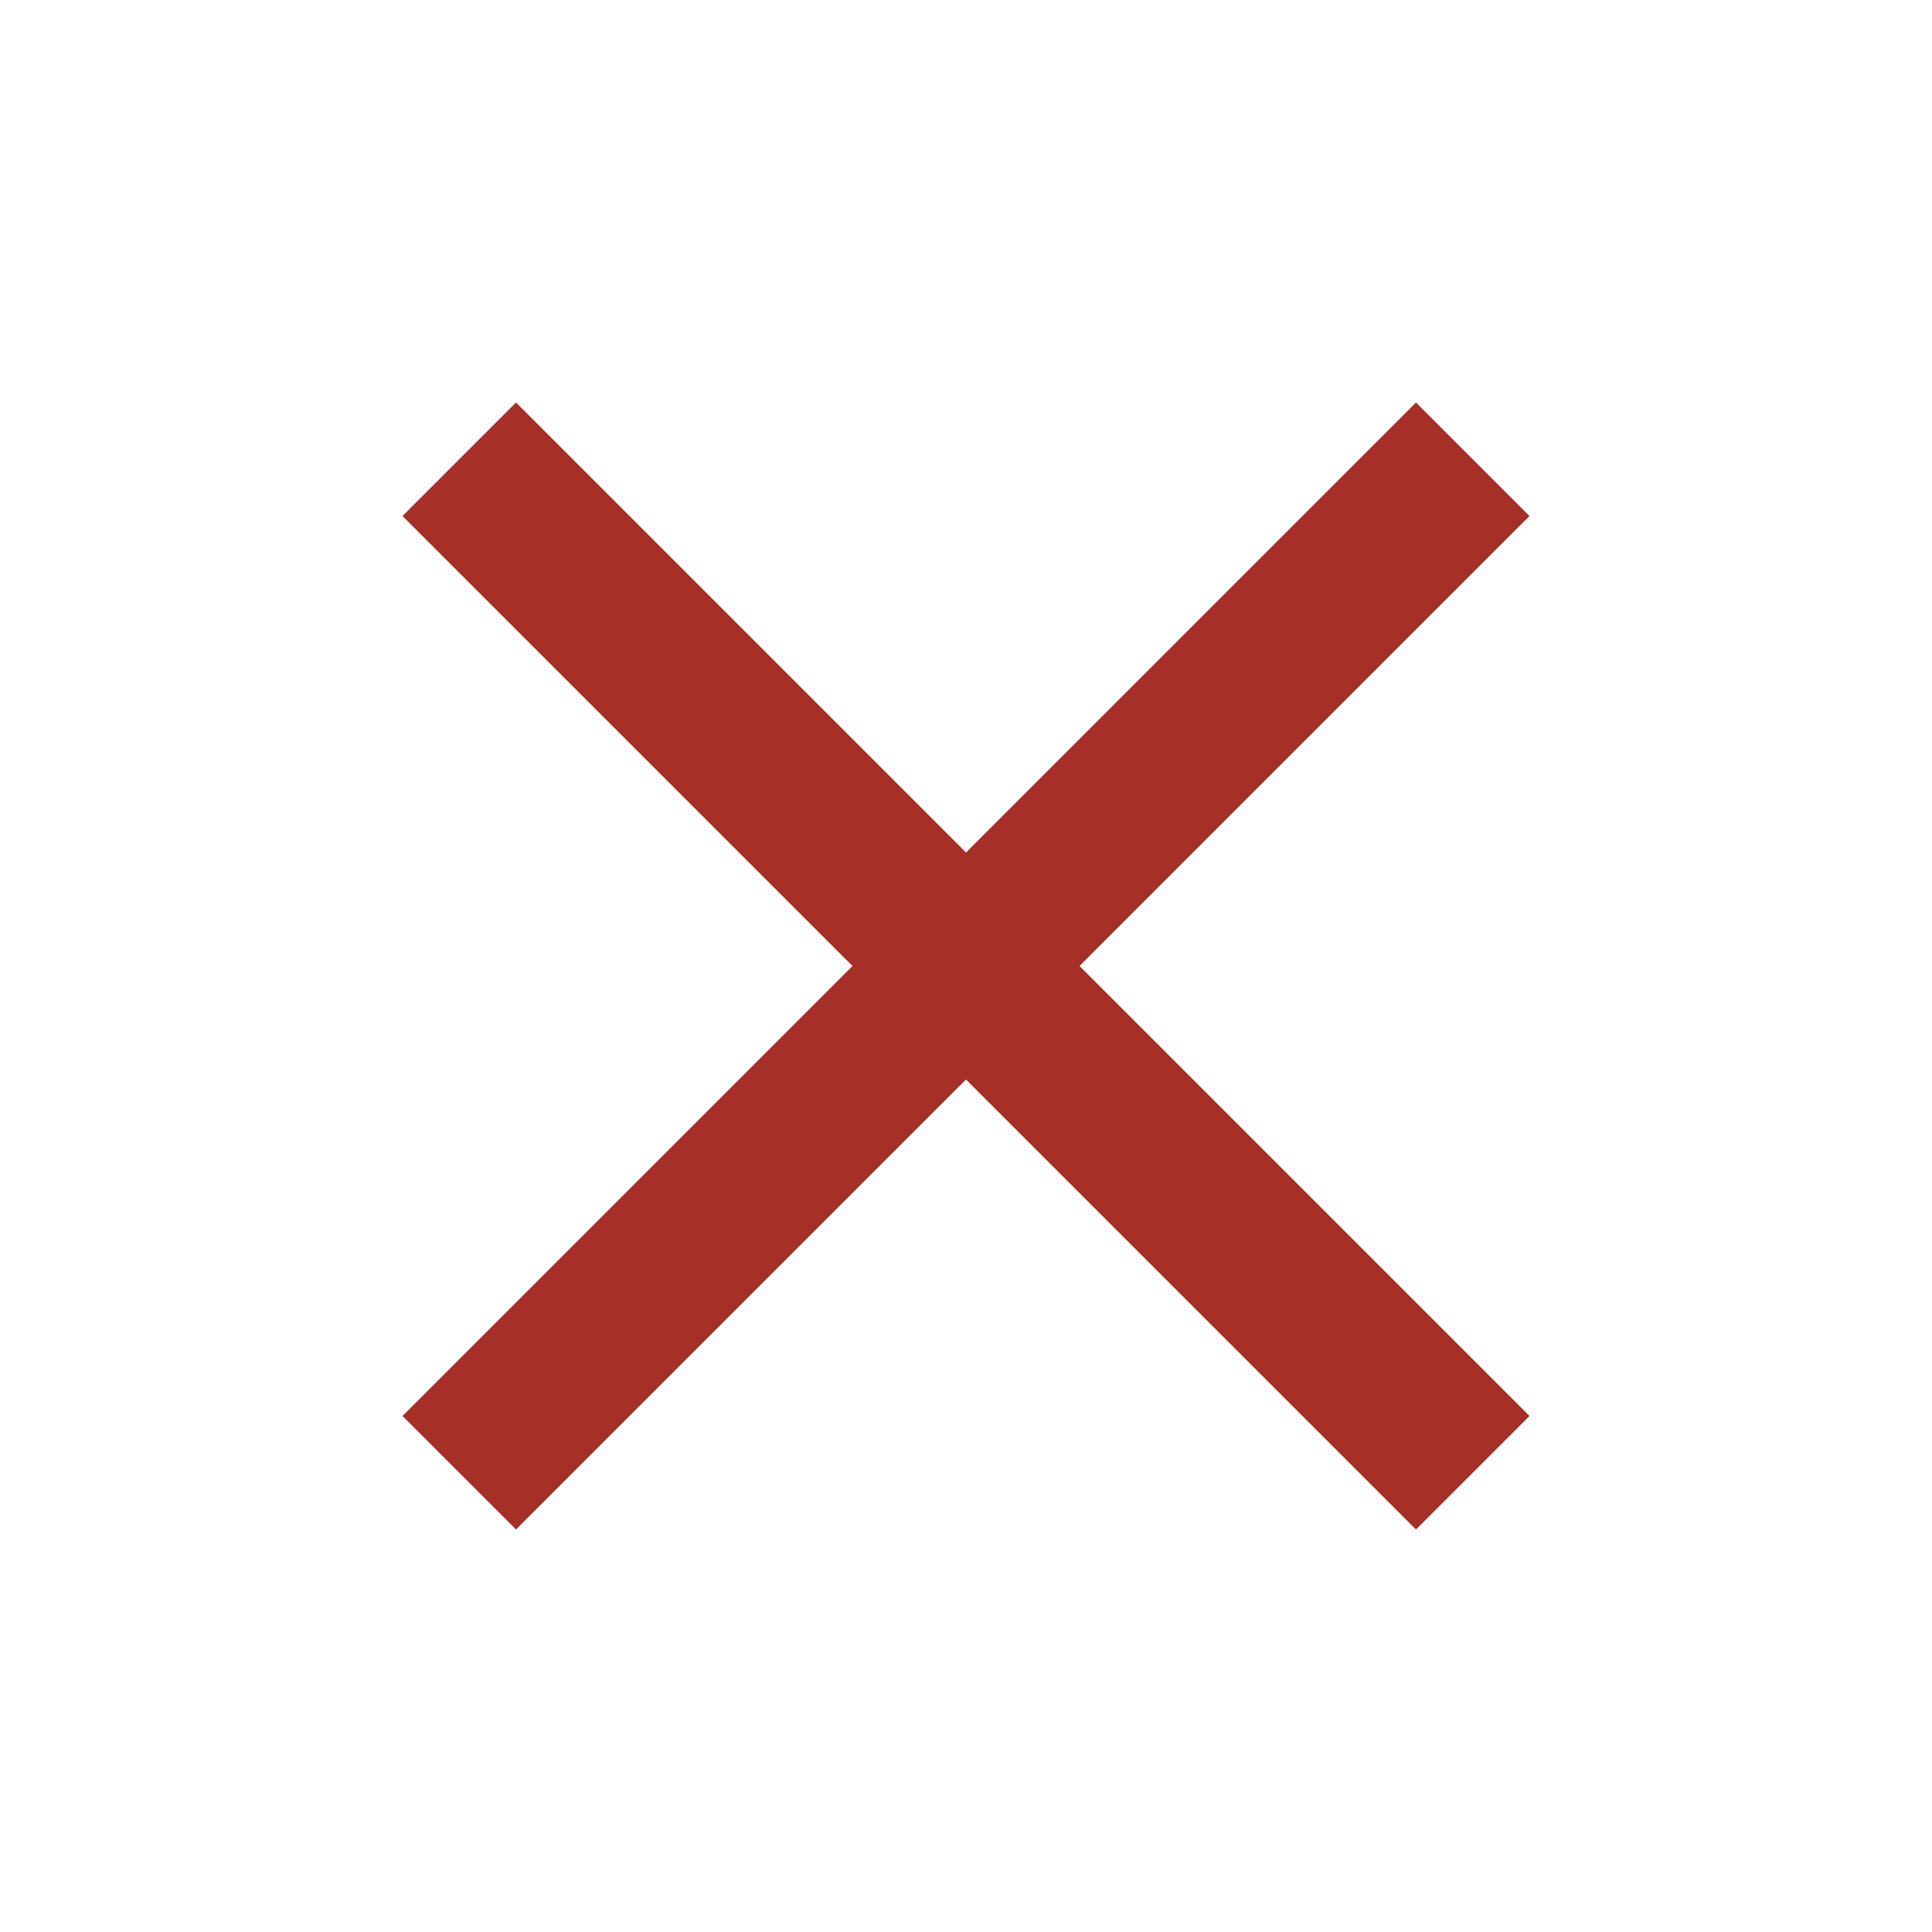
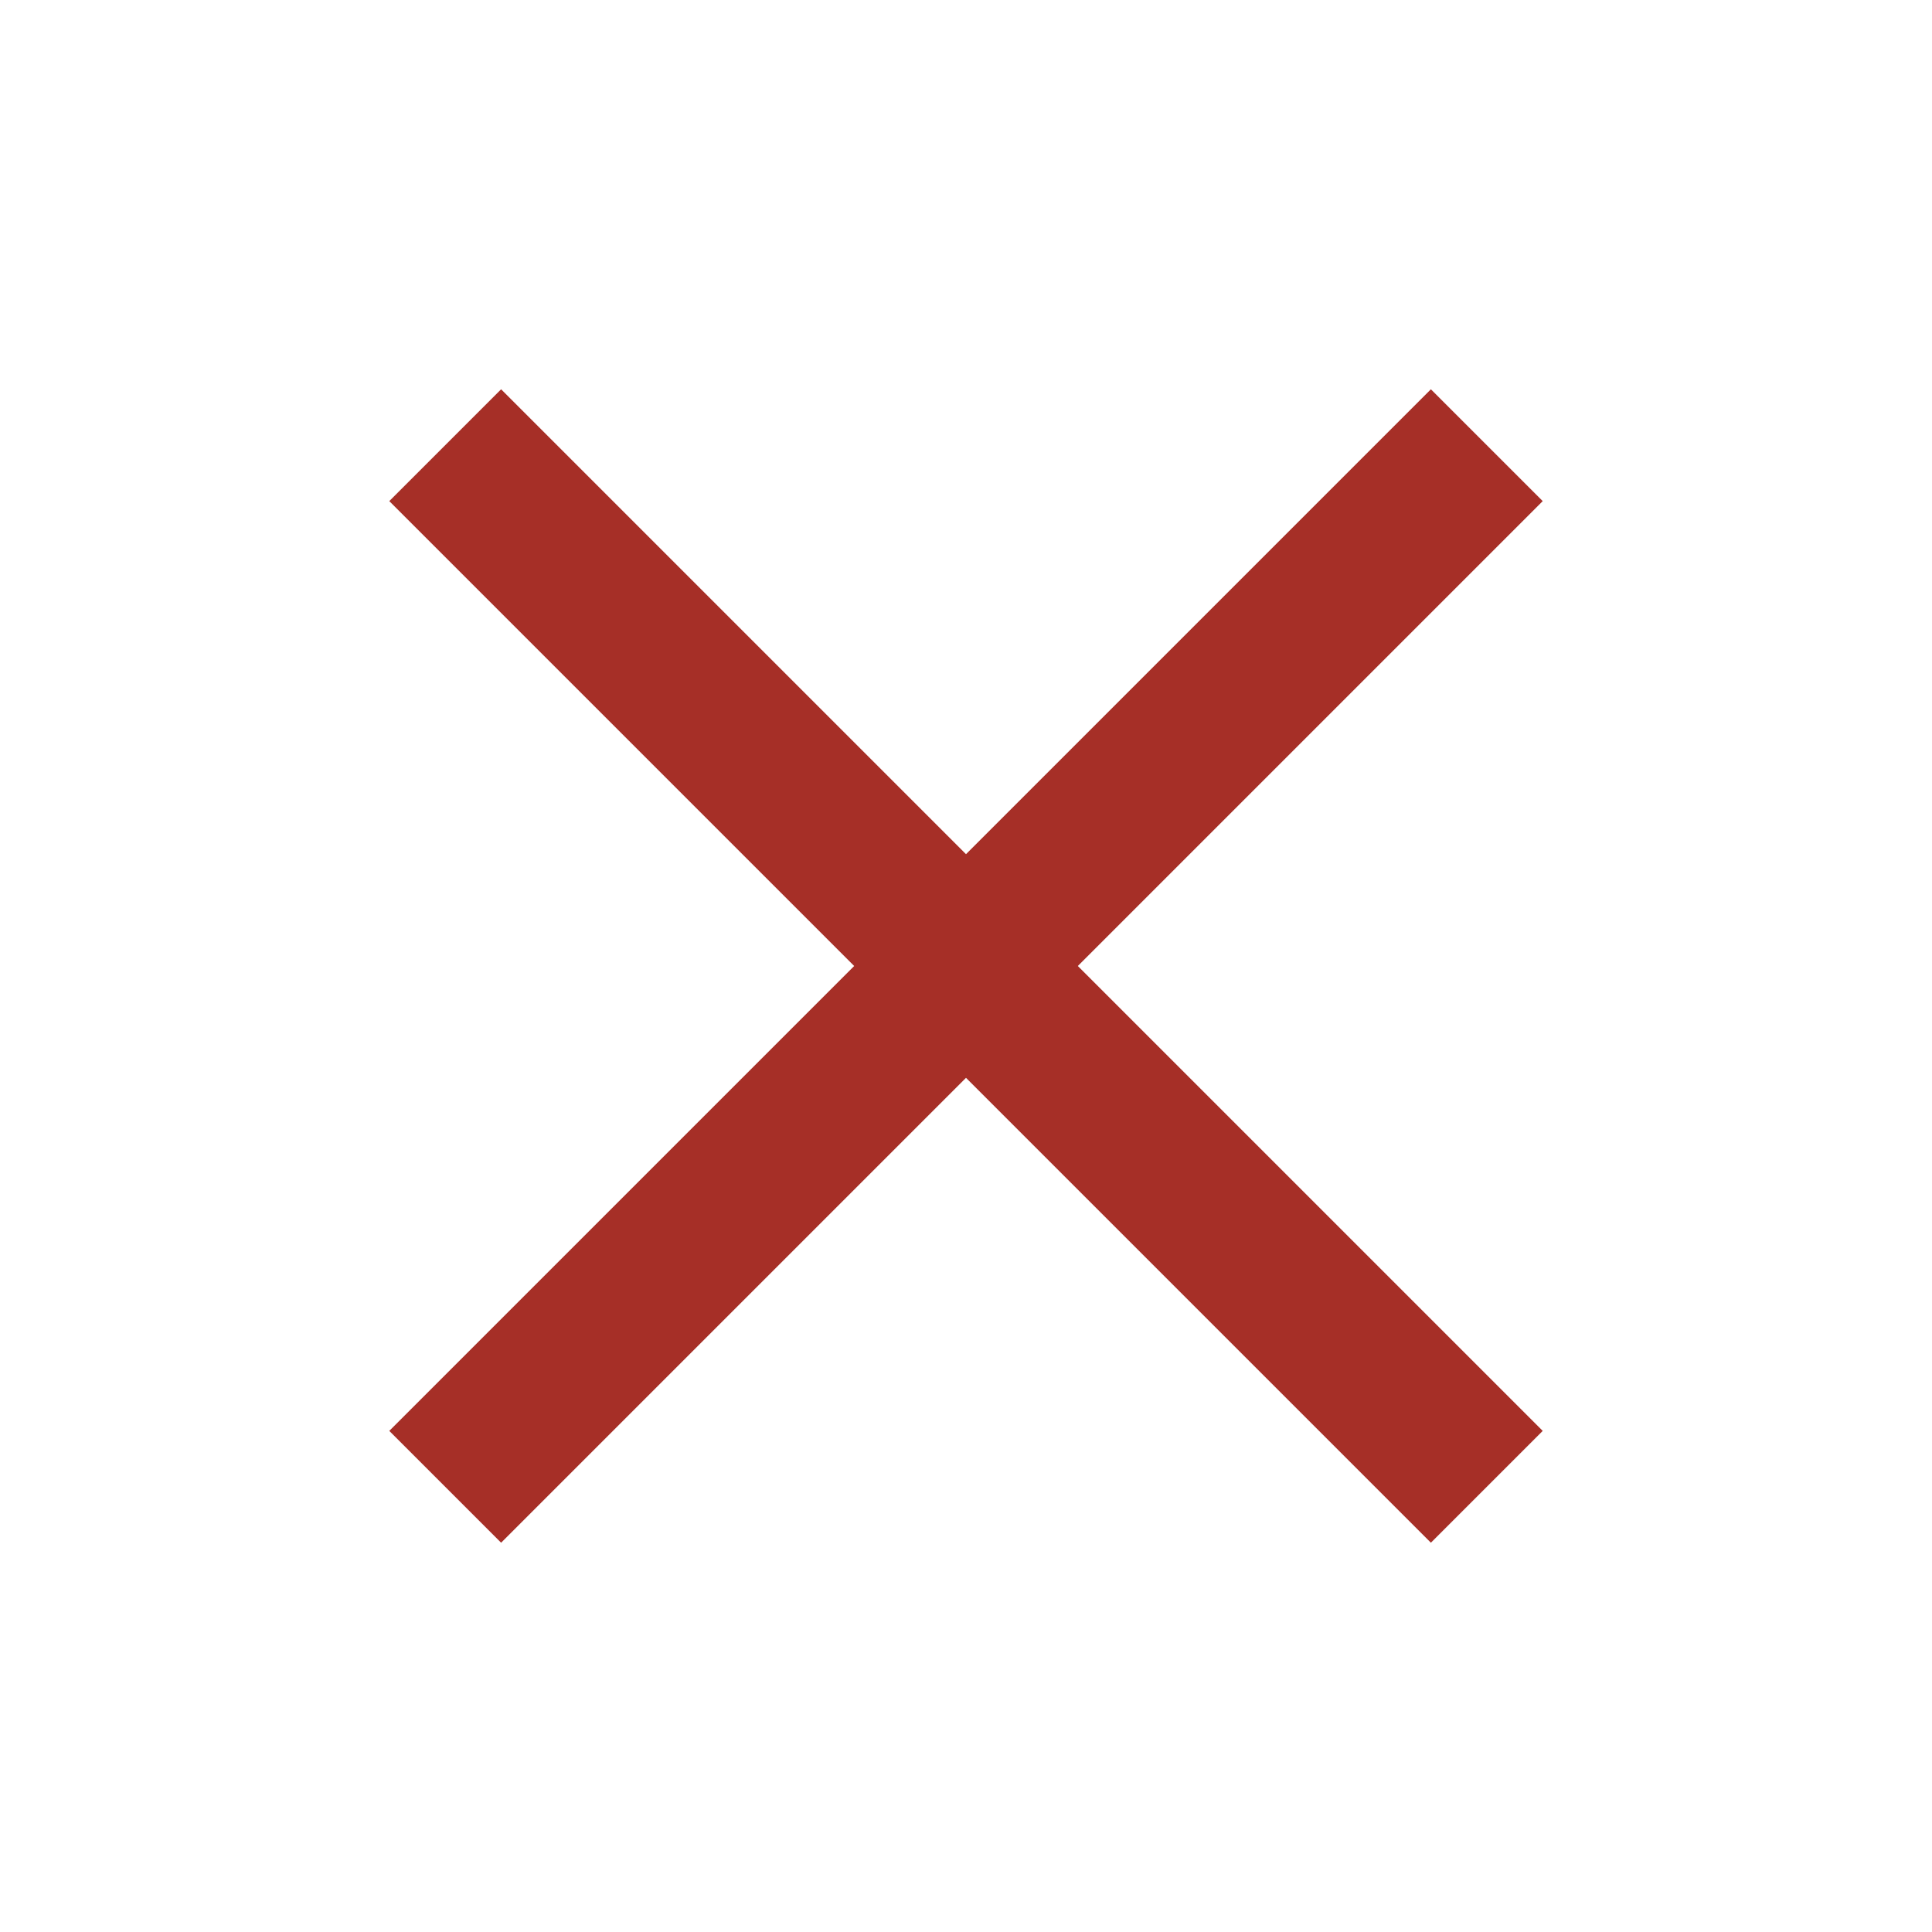
- <svg xmlns="http://www.w3.org/2000/svg" width="24" height="24">
-   <polygon fill="#A62F27" points="19 6.41 17.59 5 12 10.59 6.41 5 5 6.41 10.59 12 5 17.59 6.41 19 12 13.41 17.59 19 19 17.59 13.41 12" />
+ <svg xmlns="http://www.w3.org/2000/svg" height="48" viewBox="0 96 960 960" width="48">
+   <path fill="#A62F27" d="M249 862.566 193.434 807l231-231-231-231L249 289.434l231 231 231-231L766.566 345l-231 231 231 231L711 862.566l-231-231-231 231Z" />
</svg>
